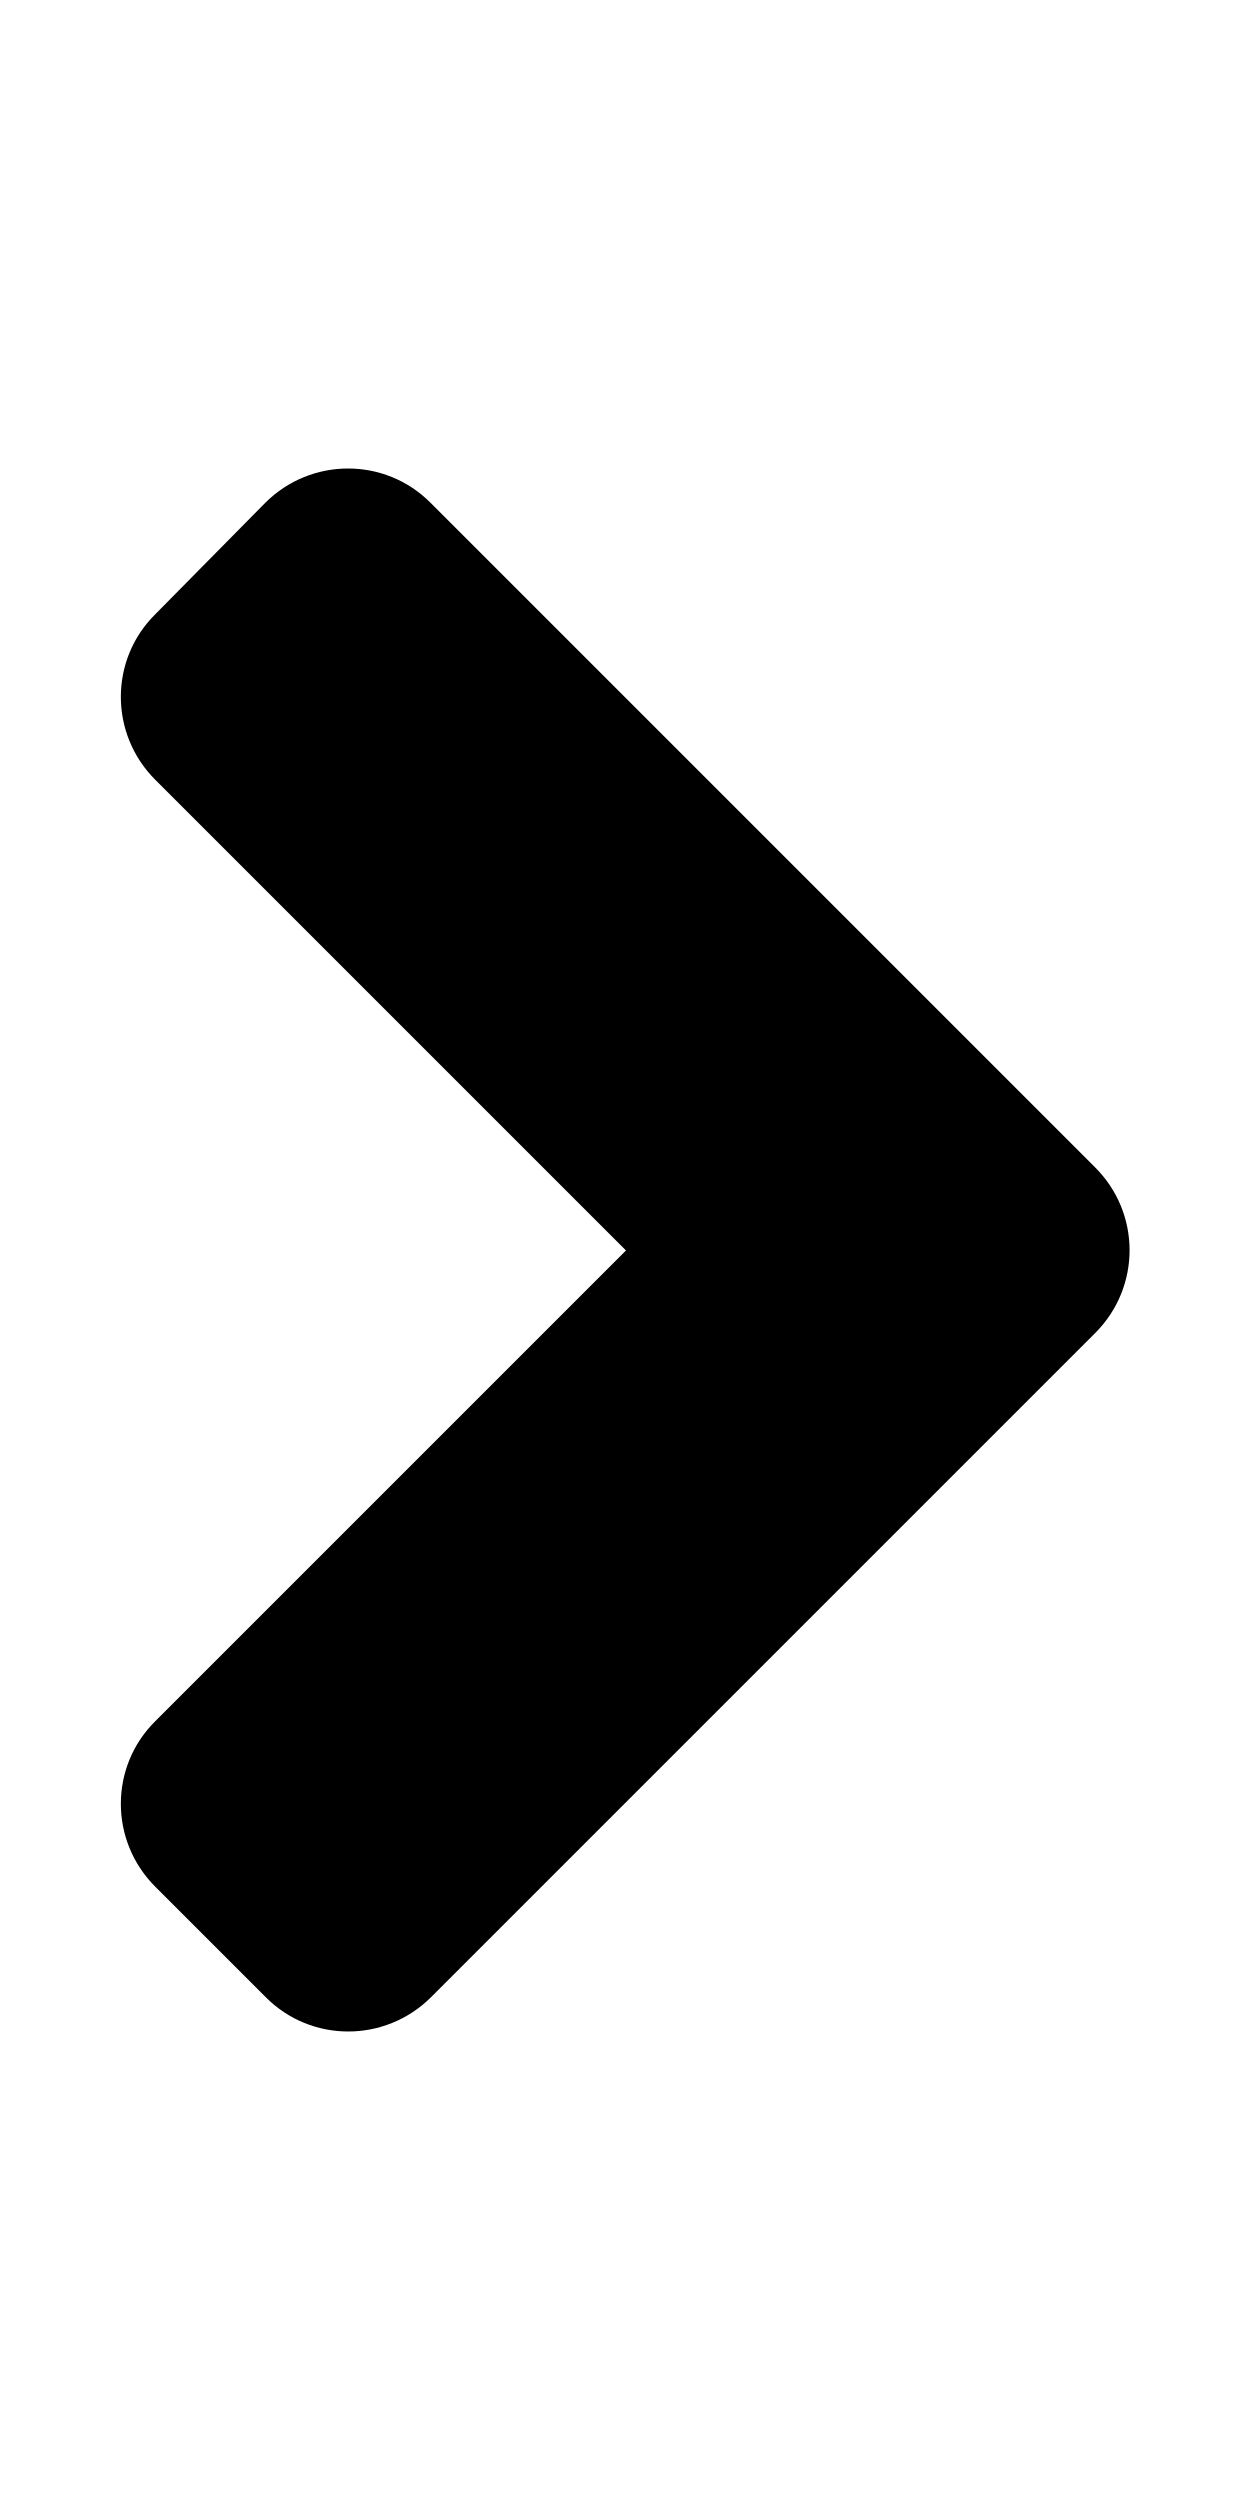
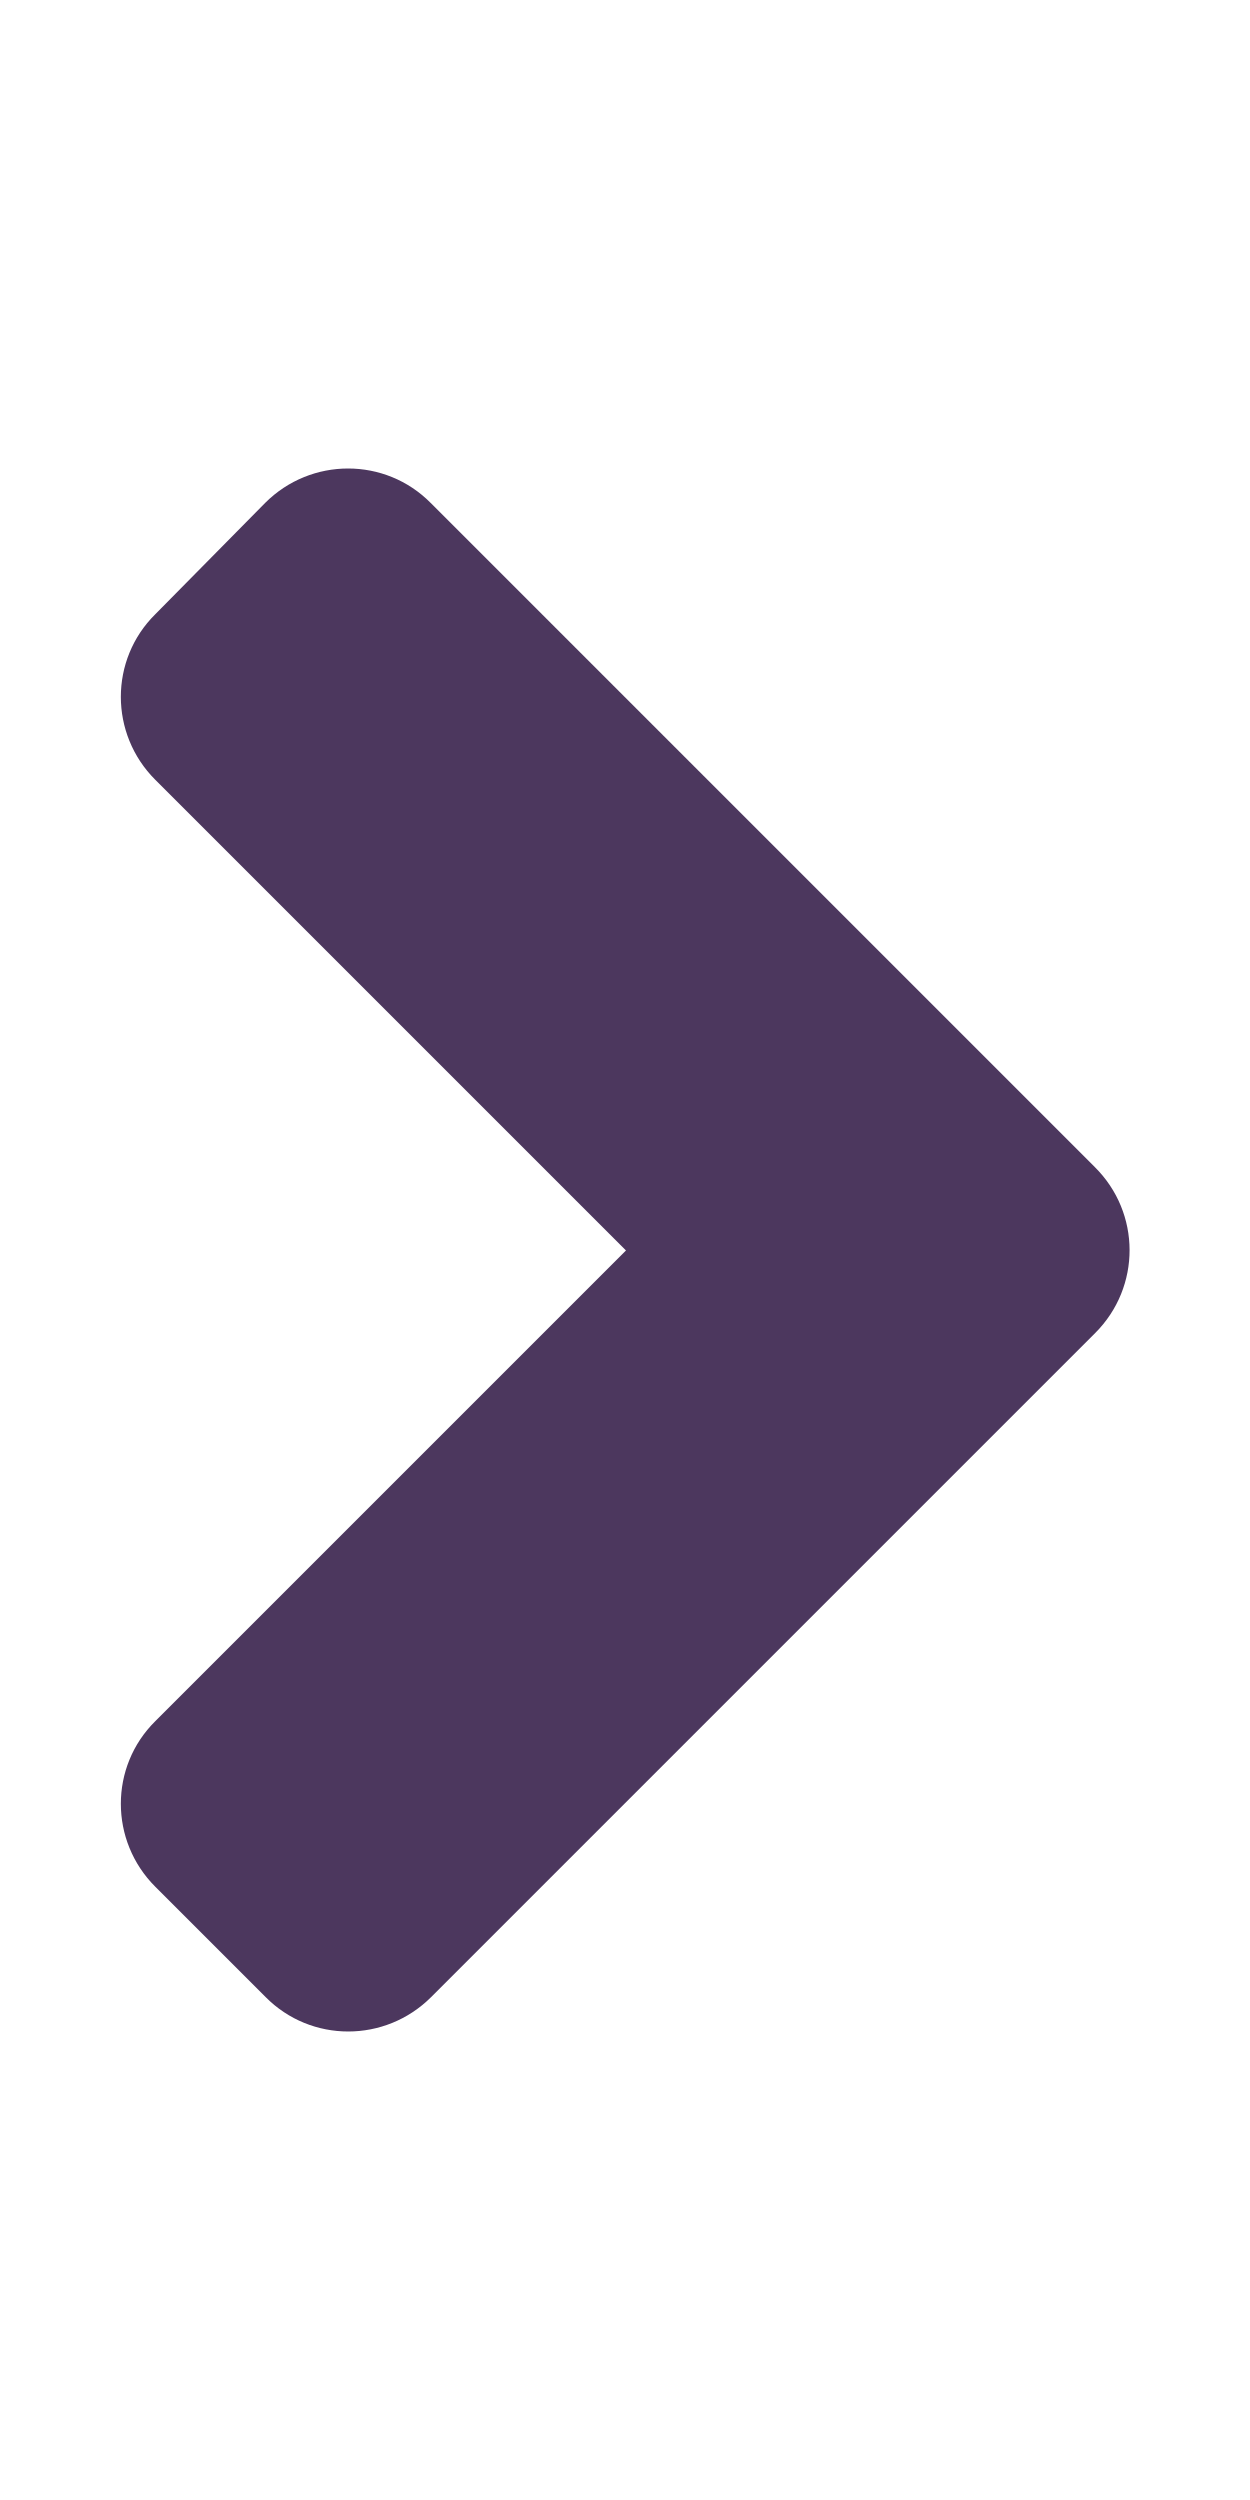
<svg xmlns="http://www.w3.org/2000/svg" aria-hidden="true" focusable="false" data-prefix="fas" data-icon="angle-right" class="svg-inline--fa fa-angle-right fa-w-8" role="img" viewBox="0 0 256 512">
-   <path fill="currentColor" d="M224.3 273l-136 136c-9.4 9.4-24.6 9.4-33.9 0l-22.6-22.6c-9.4-9.4-9.4-24.6 0-33.9l96.4-96.4-96.4-96.4c-9.4-9.4-9.4-24.6 0-33.9L54.3 103c9.4-9.4 24.6-9.4 33.9 0l136 136c9.5 9.4 9.5 24.6.1 34z" />
+   <path fill="rgb(76, 55, 94" d="M224.3 273l-136 136c-9.4 9.4-24.6 9.4-33.9 0l-22.6-22.6c-9.4-9.4-9.4-24.6 0-33.9l96.4-96.4-96.4-96.4c-9.4-9.4-9.4-24.6 0-33.9L54.3 103c9.4-9.4 24.6-9.4 33.9 0l136 136c9.5 9.4 9.5 24.6.1 34z" />
</svg>
